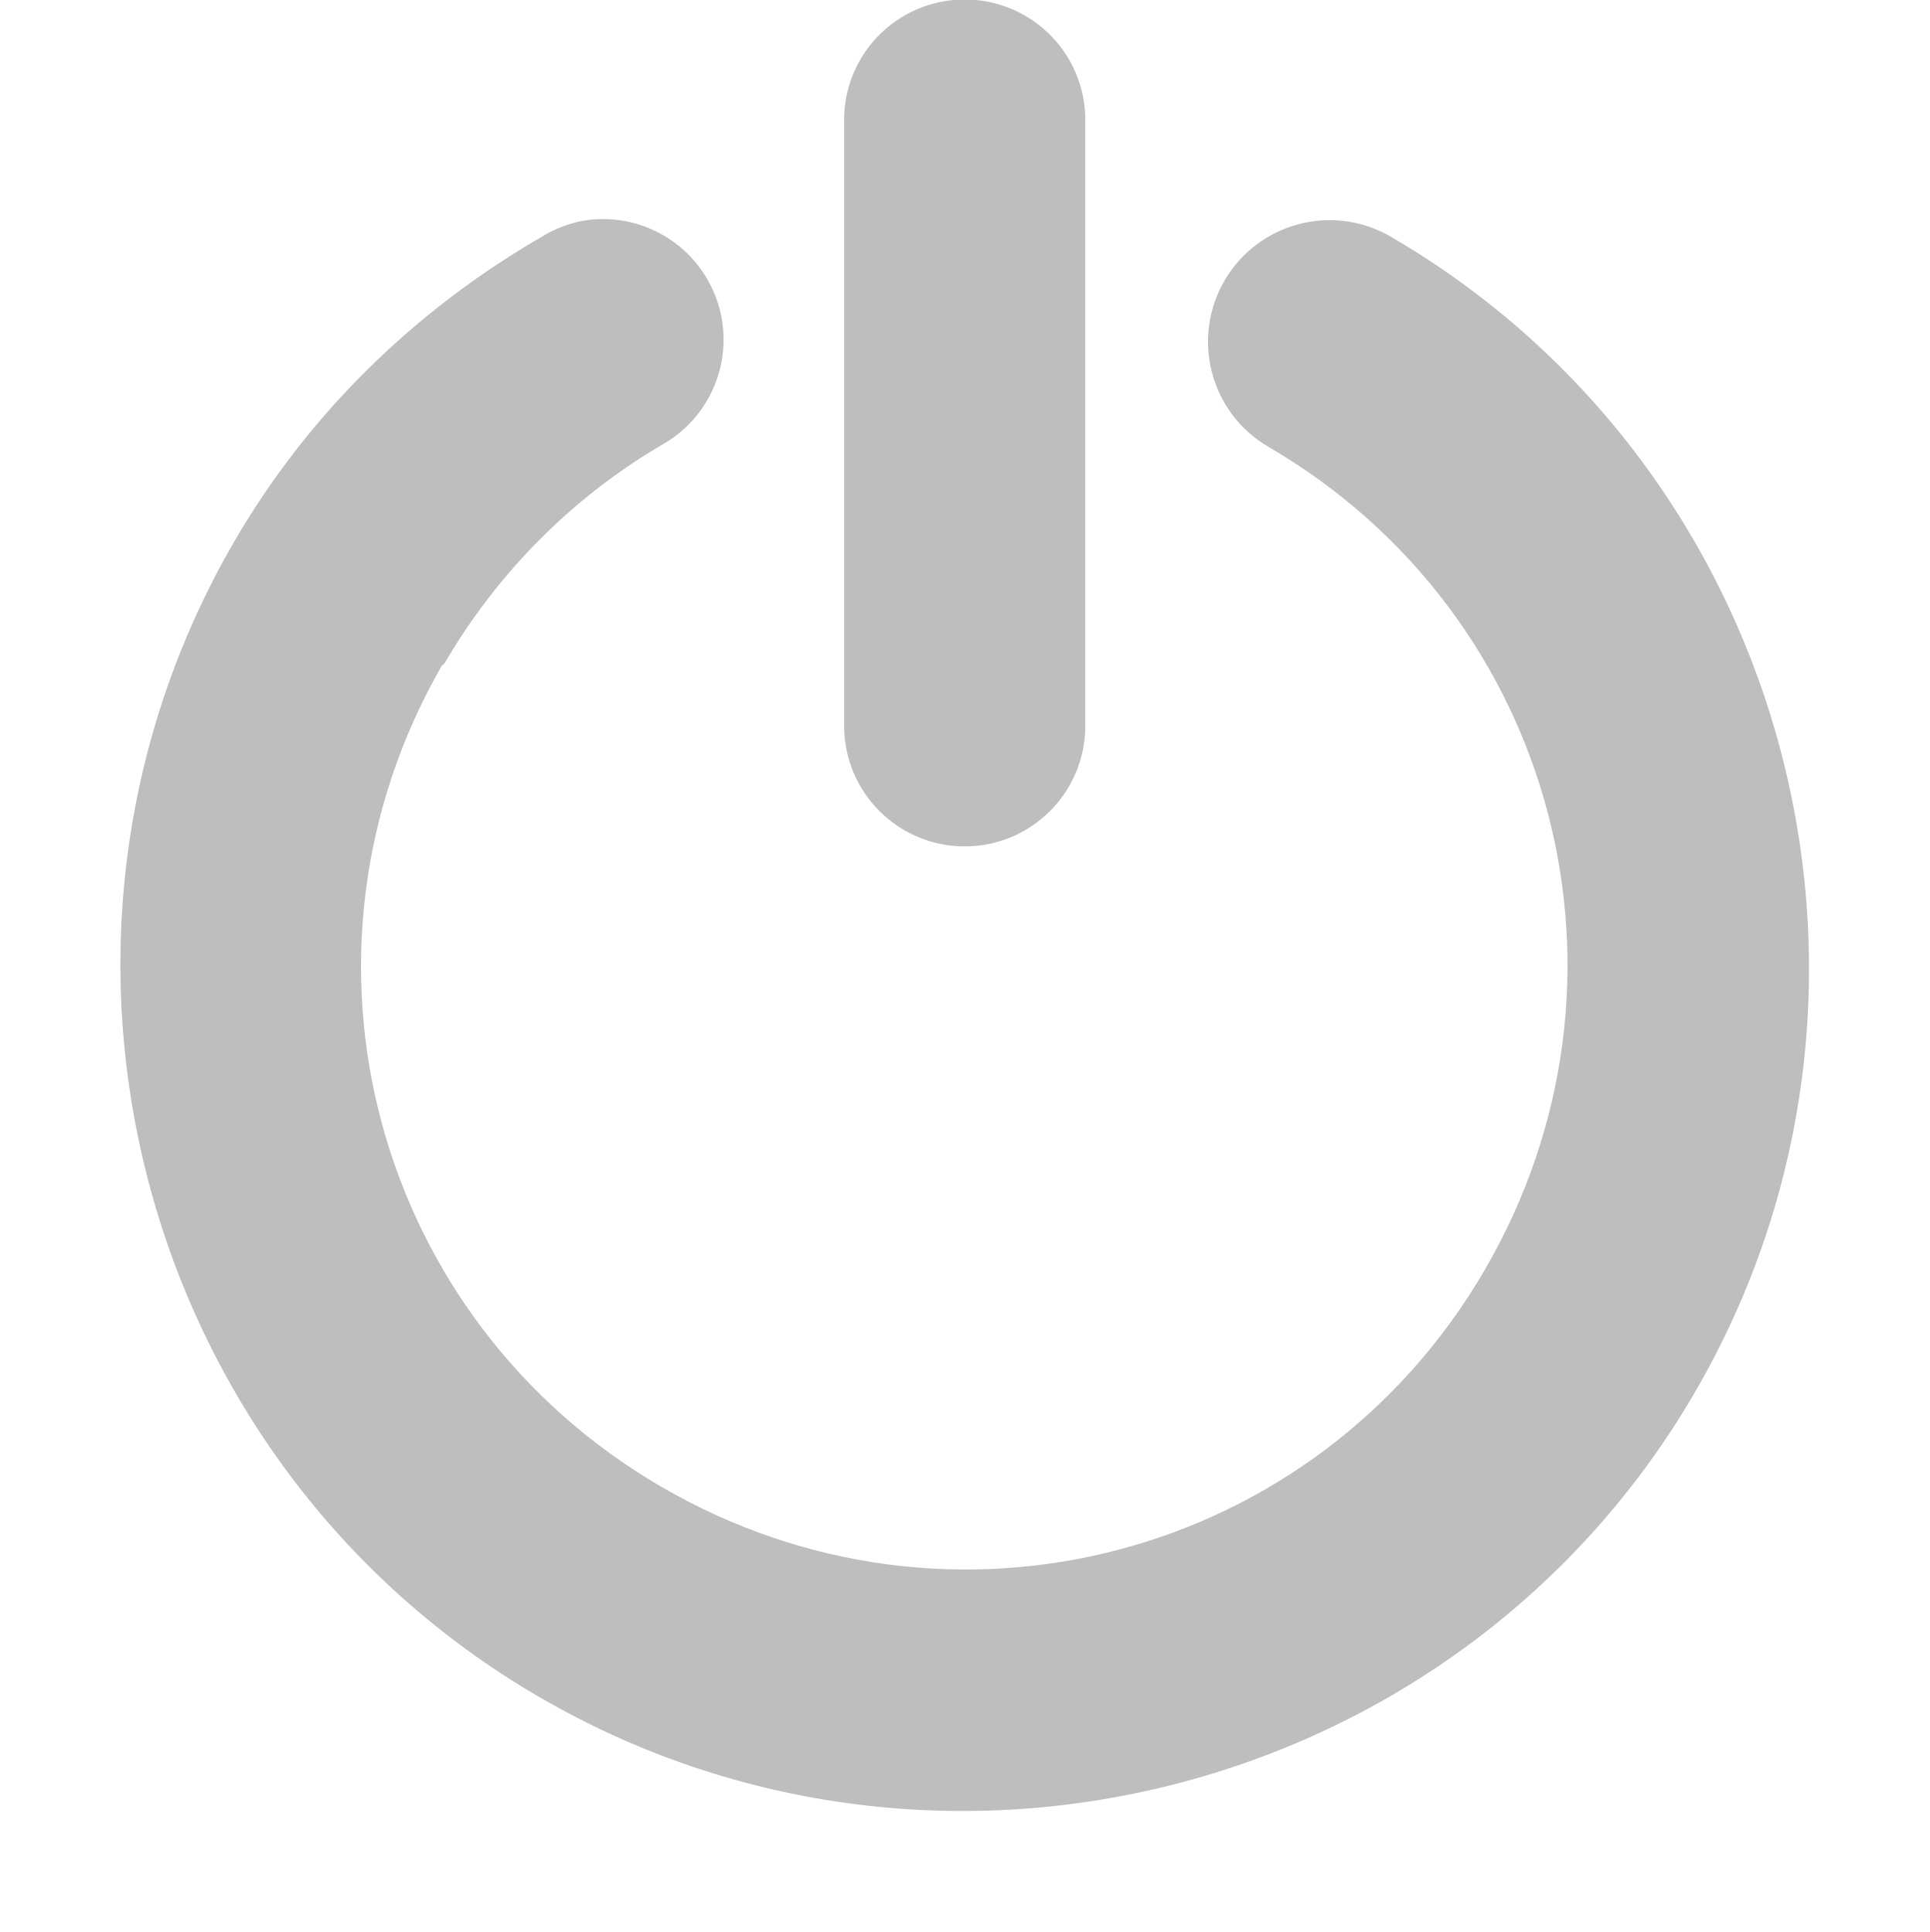
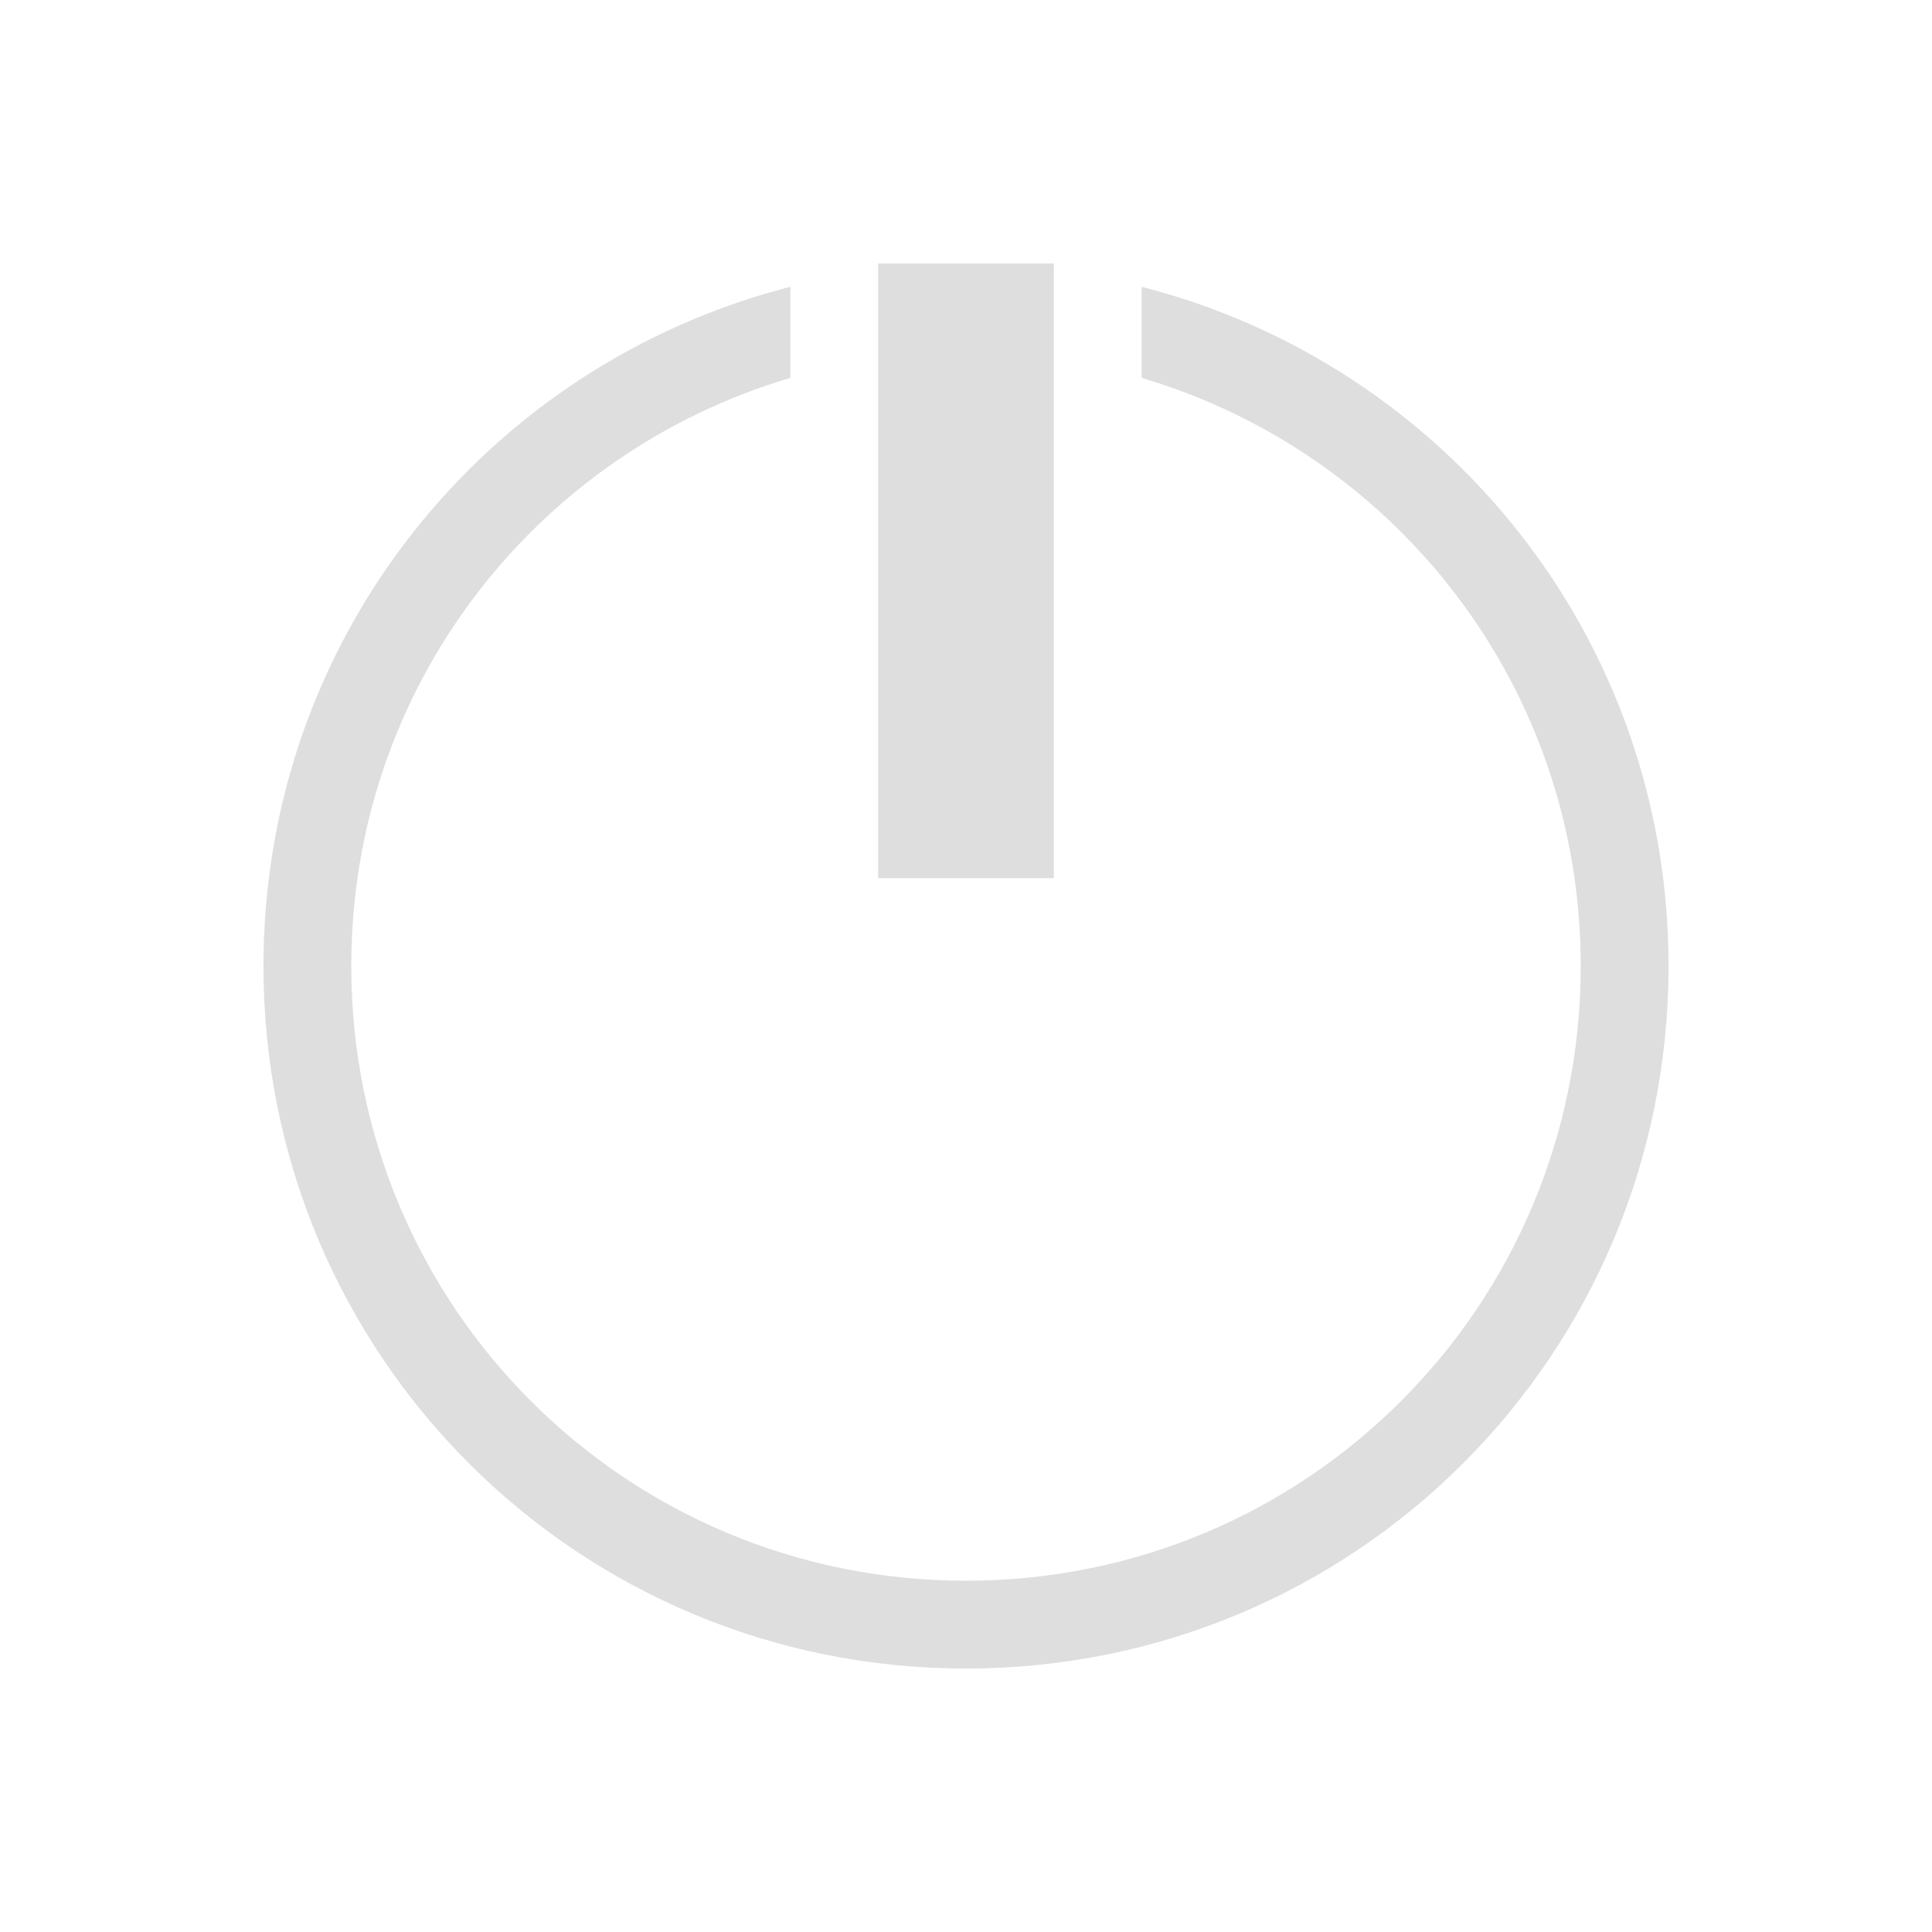
- <svg xmlns="http://www.w3.org/2000/svg" id="svg7384" height="16.024" width="16" version="1.1">
-   <g id="layer12" transform="translate(-100 -685.98)">
-     <path id="path3869-2" style="block-progression:tb;text-indent:0;color:#000000;text-transform:none;fill:#bebebe" d="m104.84 687.81a1 1 0 0 0 -0.348 0.134c-1.053 0.61-1.931 1.466-2.544 2.518-1.94 3.33-0.812 7.649 2.517 9.589s7.647 0.812 9.587-2.518c1.94-3.33 0.812-7.649-2.517-9.589a1.008 1.008 0 1 0 -1.018 1.741c2.396 1.396 3.19 4.434 1.794 6.83s-4.433 3.191-6.829 1.795c-2.385-1.39-3.192-4.412-1.821-6.804l0.027-0.027c0.438-0.751 1.069-1.386 1.821-1.821a1 1 0 0 0 -0.669 -1.848z" />
-     <path id="path4710" style="block-progression:tb;text-indent:0;color:#000000;text-transform:none;fill:#bebebe" d="m107.78 686a1 1 0 0 0 -0.78 1v5a1 1 0 1 0 2 0v-5a1 1 0 0 0 -1.219 -1z" />
-   </g>
+ <svg xmlns="http://www.w3.org/2000/svg" viewBox="0 0 22 22">
+   <defs id="defs3051">
+     <style type="text/css" id="current-color-scheme">
+       .ColorScheme-Text {
+         color:#dedede;
+       }
+       </style>
+   </defs>
+   <path style="fill:currentColor;fill-opacity:1;stroke:none" d="M 10 3 L 10 10 L 12 10 L 12 3 L 10 3 z M 9 3.266 C 5.544 4.15 3 7.261 3 11 C 3 15.432 6.568 19 11 19 C 15.432 19 19 15.432 19 11 C 19 7.261 16.456 4.15 13 3.266 L 13 4.303 C 15.895 5.16 18 7.82 18 11 C 18 14.878 14.878 18 11 18 C 7.122 18 4 14.878 4 11 C 4 7.82 6.105 5.16 9 4.303 L 9 3.266 z " class="ColorScheme-Text" />
</svg>
